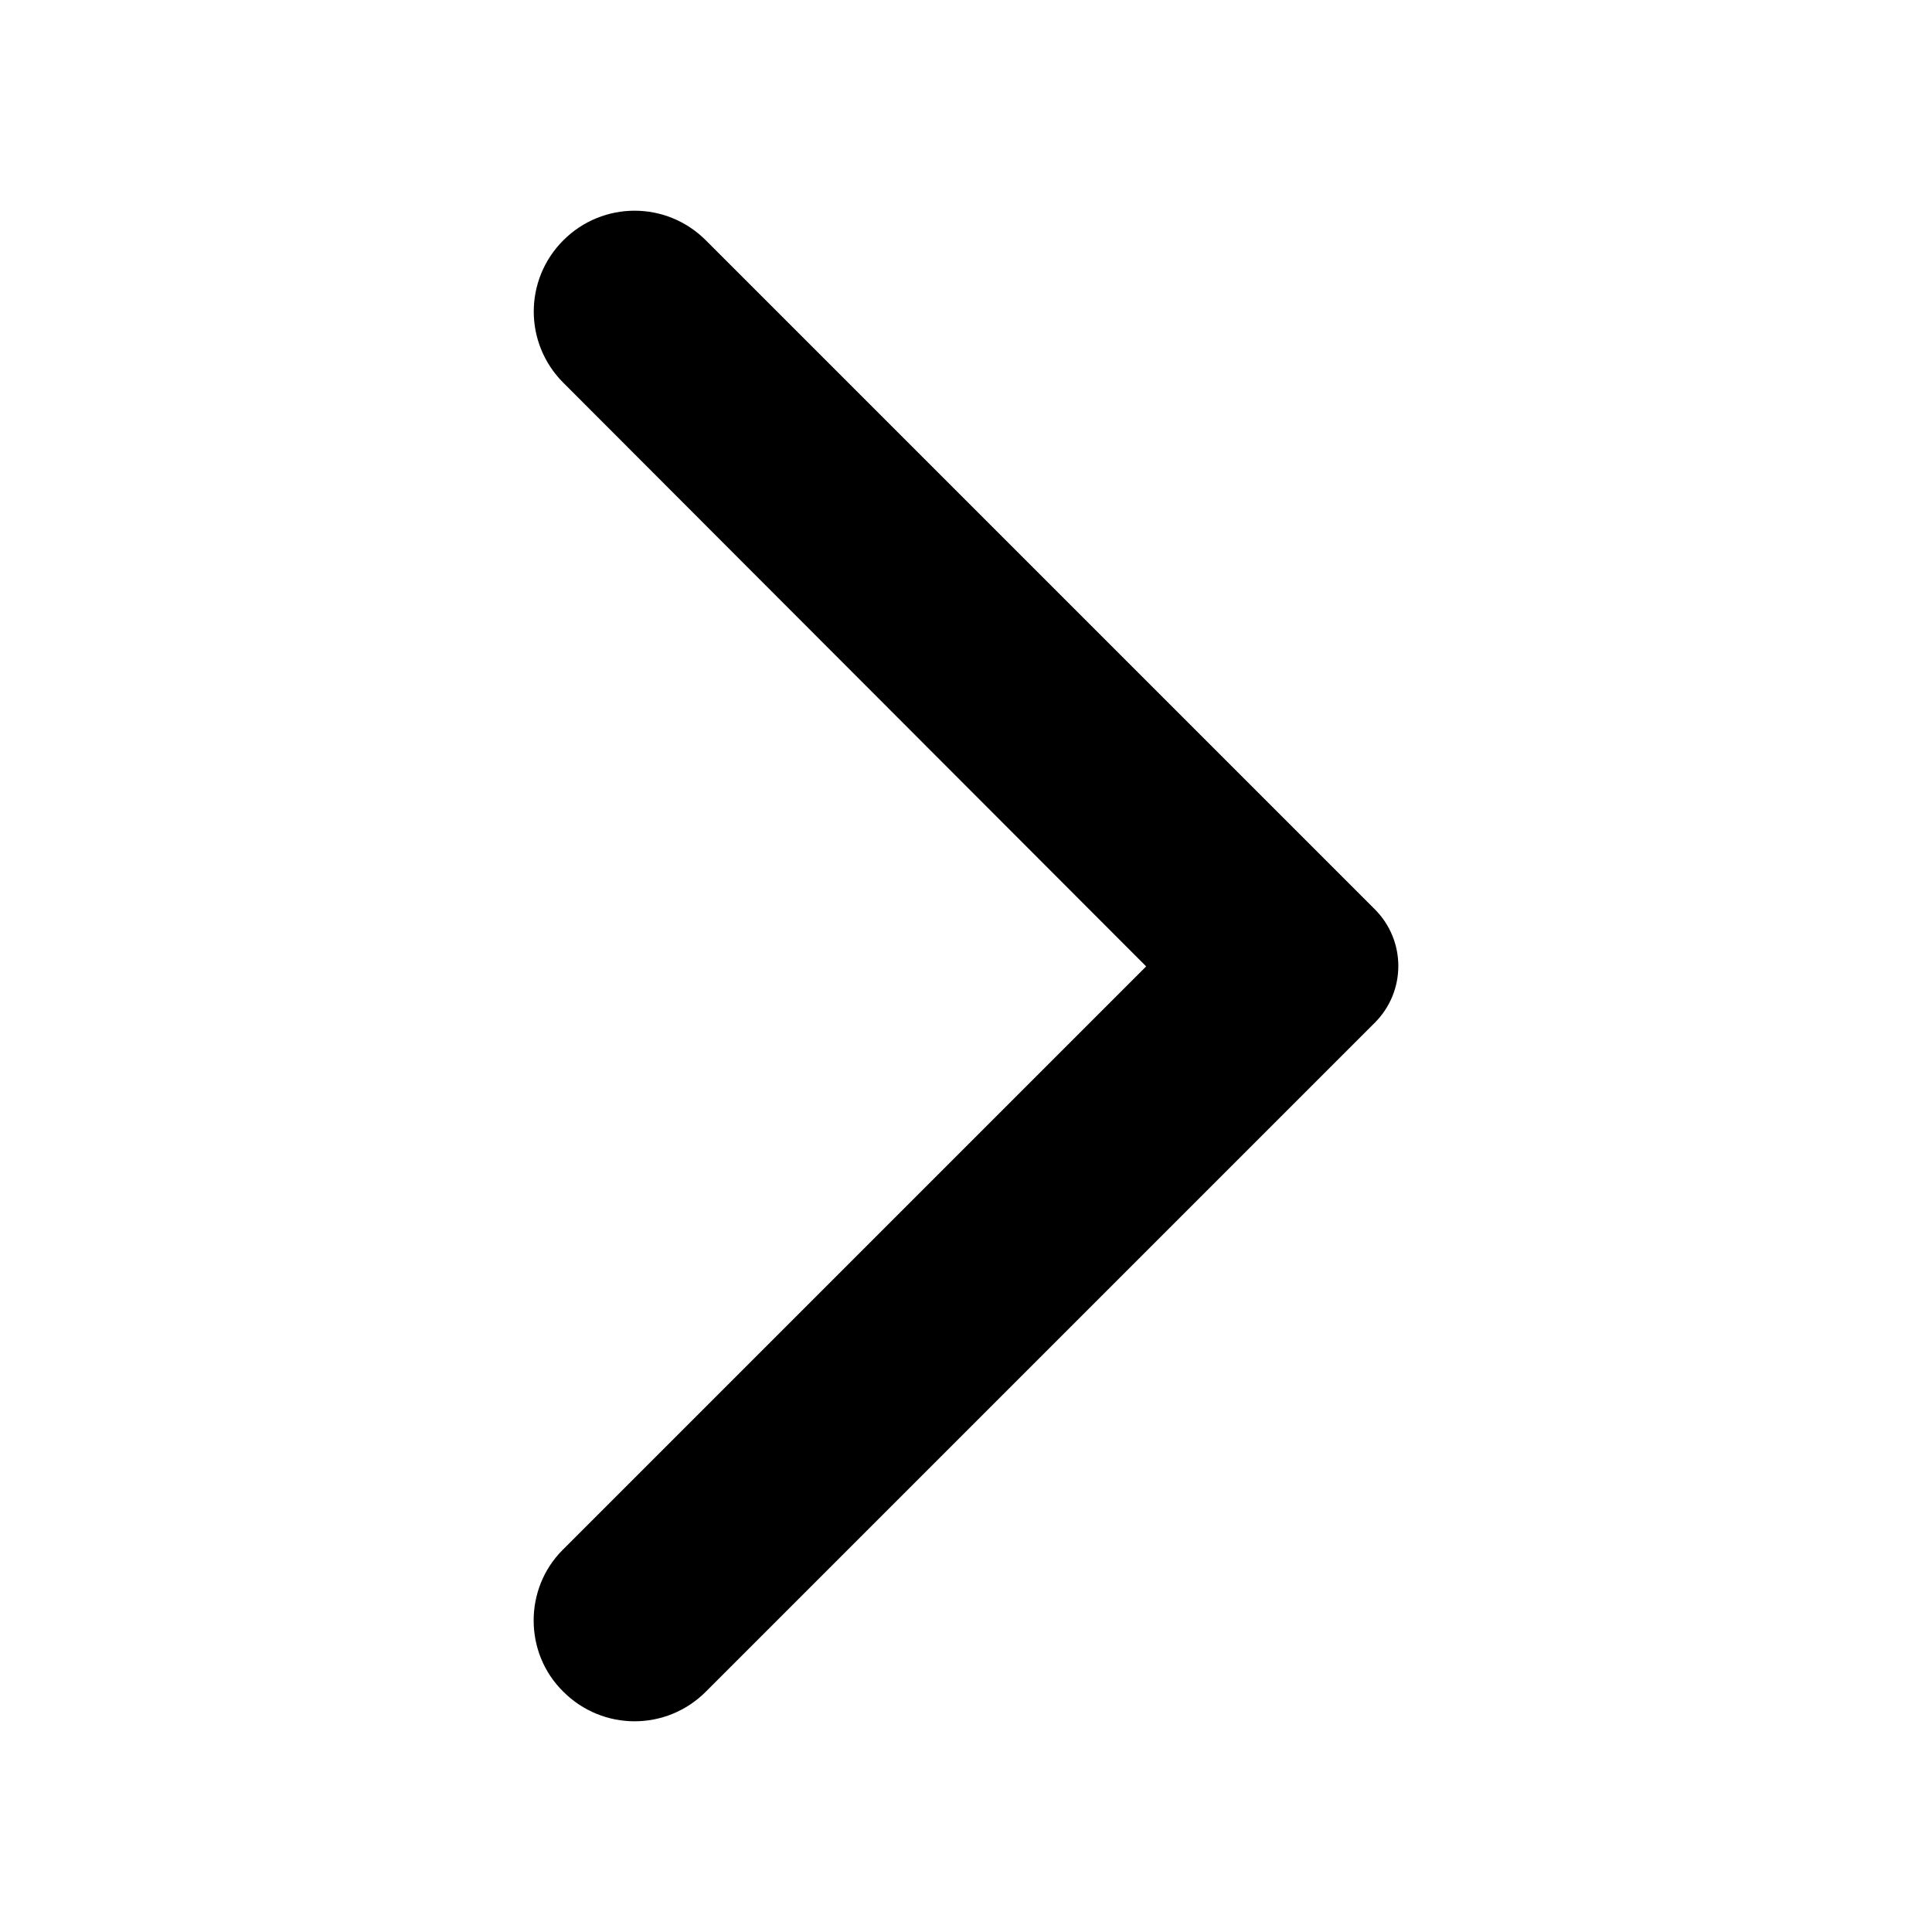
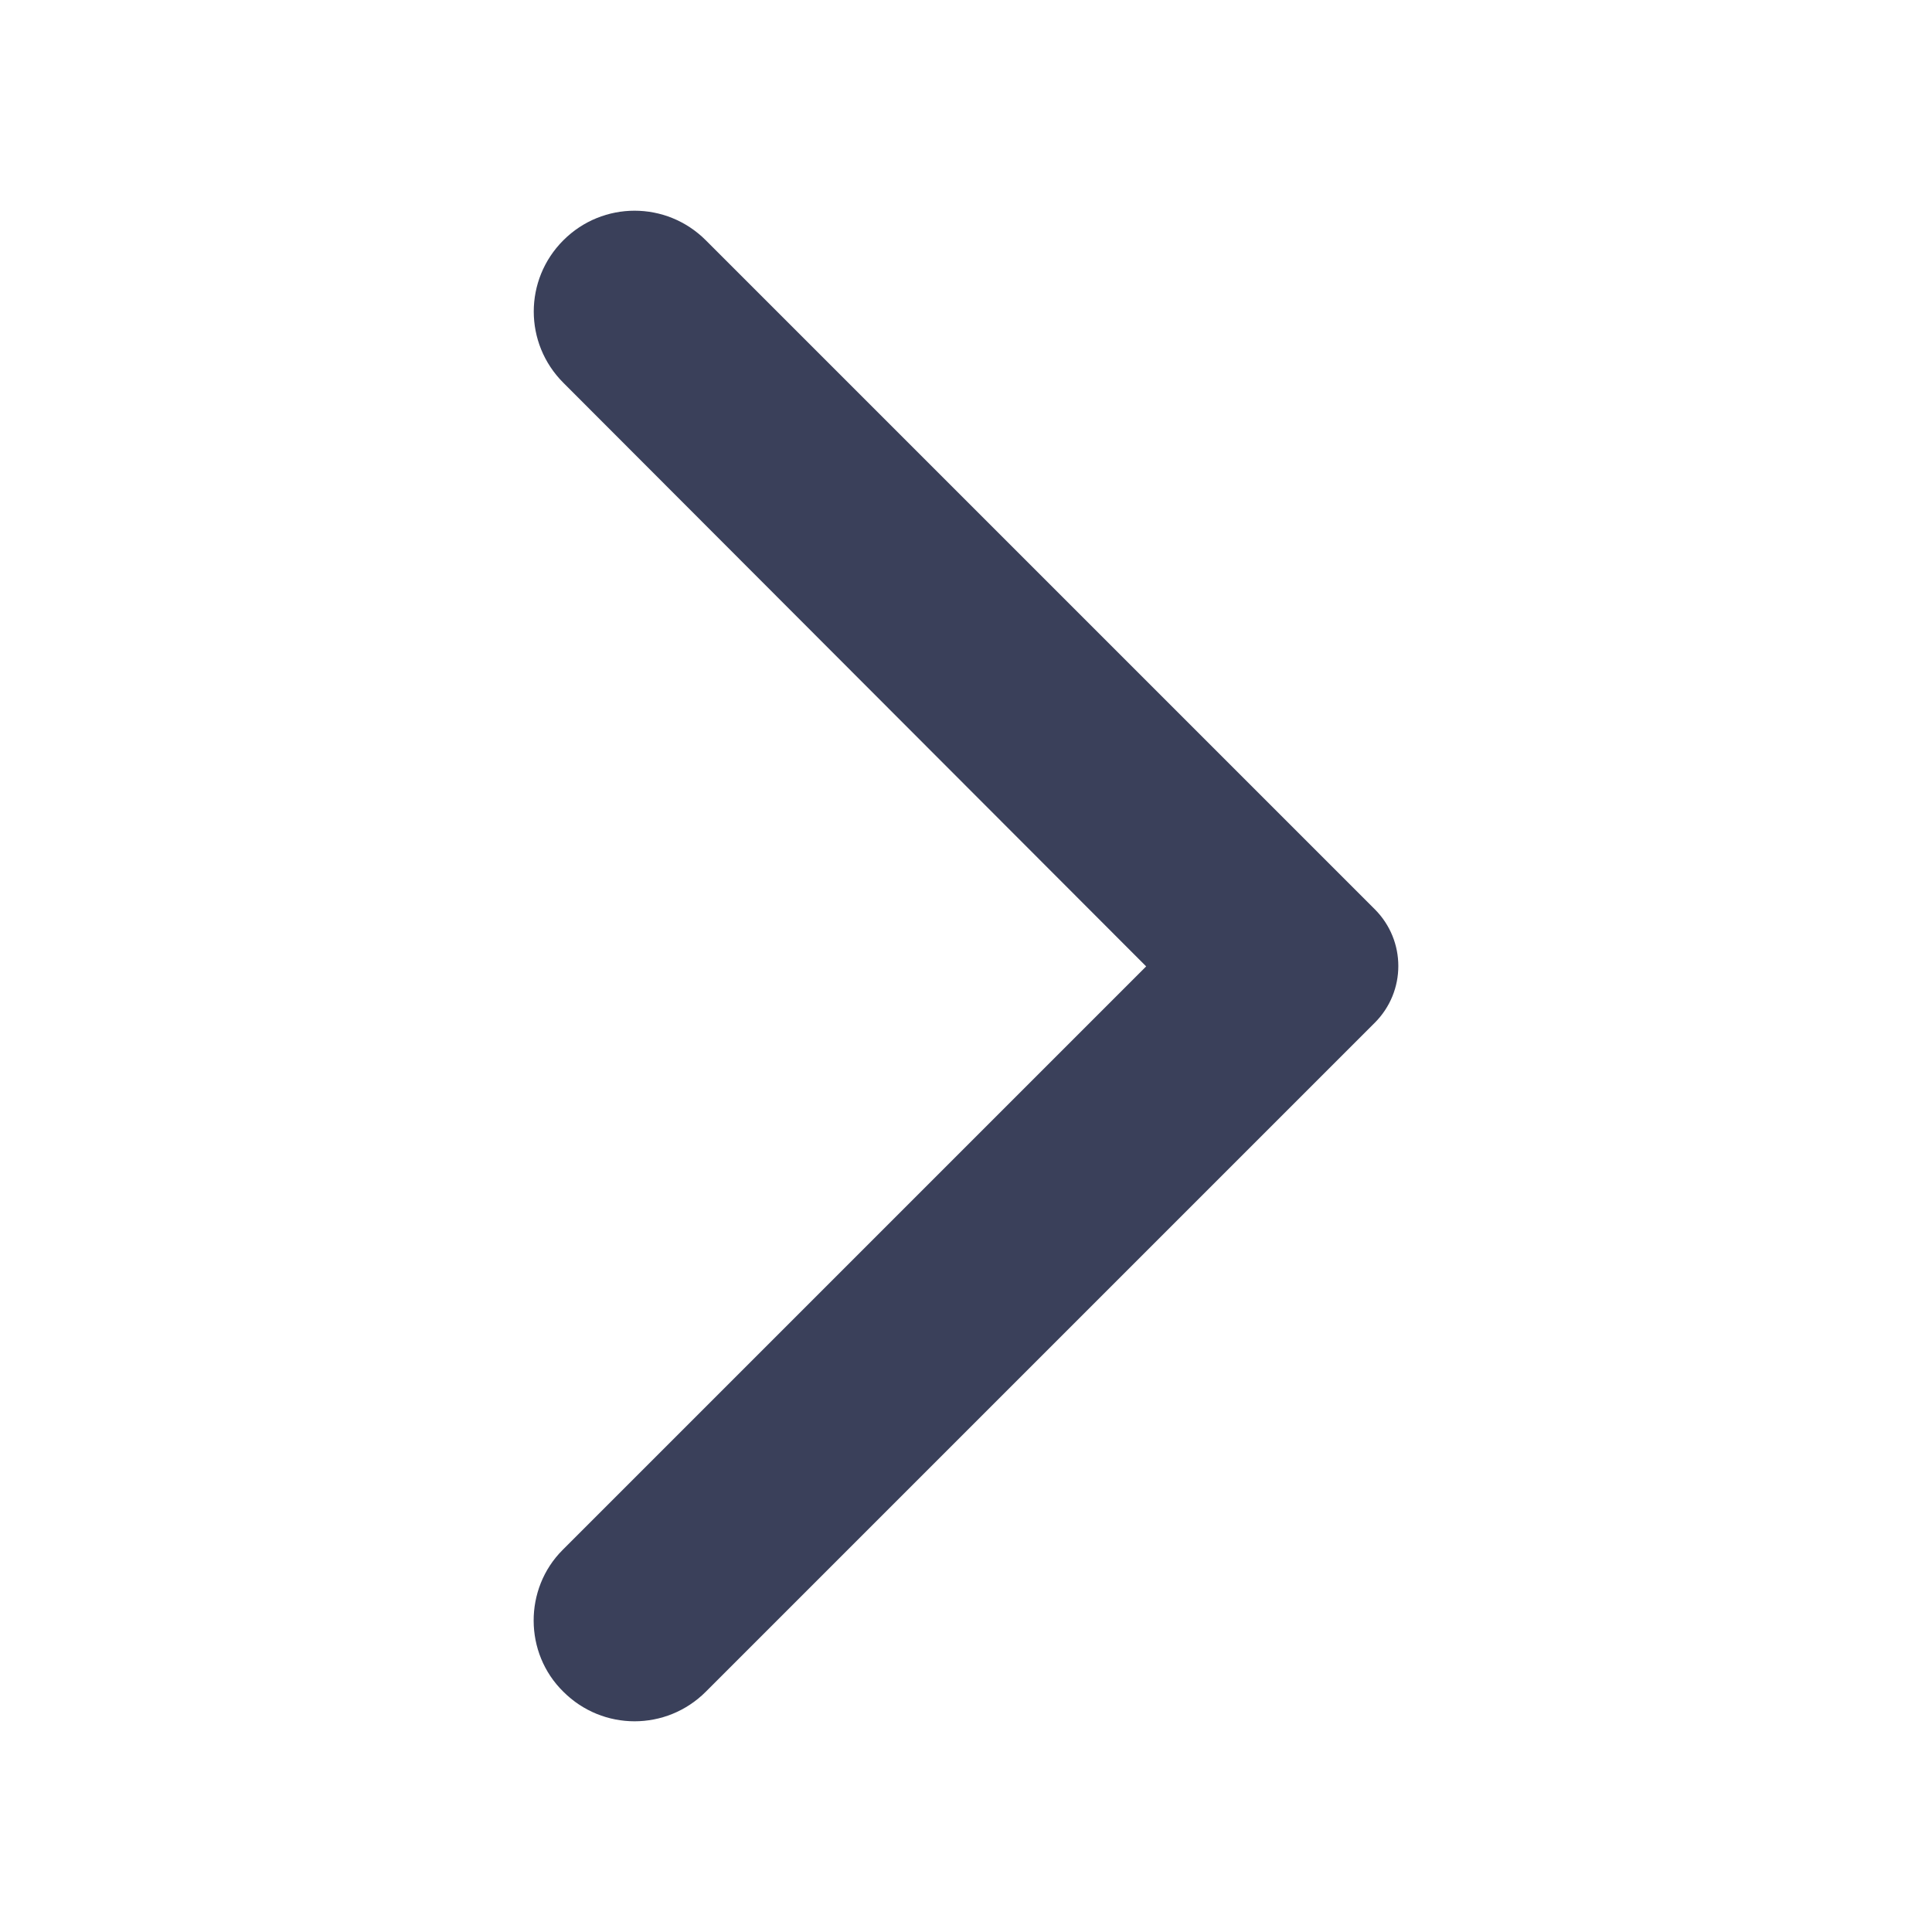
<svg xmlns="http://www.w3.org/2000/svg" width="24" height="24" viewBox="0 0 24 24" fill="none">
  <g id="arrow_forward_ios_24px">
-     <path id="icon/navigation/arrow_forward_ios_24px" d="M6.998 21.015C7.488 21.505 8.278 21.505 8.768 21.015L17.078 12.705C17.468 12.315 17.468 11.685 17.078 11.295L8.768 2.985C8.278 2.495 7.488 2.495 6.998 2.985C6.508 3.475 6.508 4.265 6.998 4.755L14.238 12.005L6.988 19.255C6.508 19.735 6.508 20.535 6.998 21.015Z" fill="black" fillOpacity="0.54" />
+     <path id="icon/navigation/arrow_forward_ios_24px" d="M6.998 21.015C7.488 21.505 8.278 21.505 8.768 21.015L17.078 12.705C17.468 12.315 17.468 11.685 17.078 11.295L8.768 2.985C8.278 2.495 7.488 2.495 6.998 2.985C6.508 3.475 6.508 4.265 6.998 4.755L14.238 12.005L6.988 19.255C6.508 19.735 6.508 20.535 6.998 21.015Z" fill="#3A405A" fillOpacity="0.54" />
  </g>
</svg>
